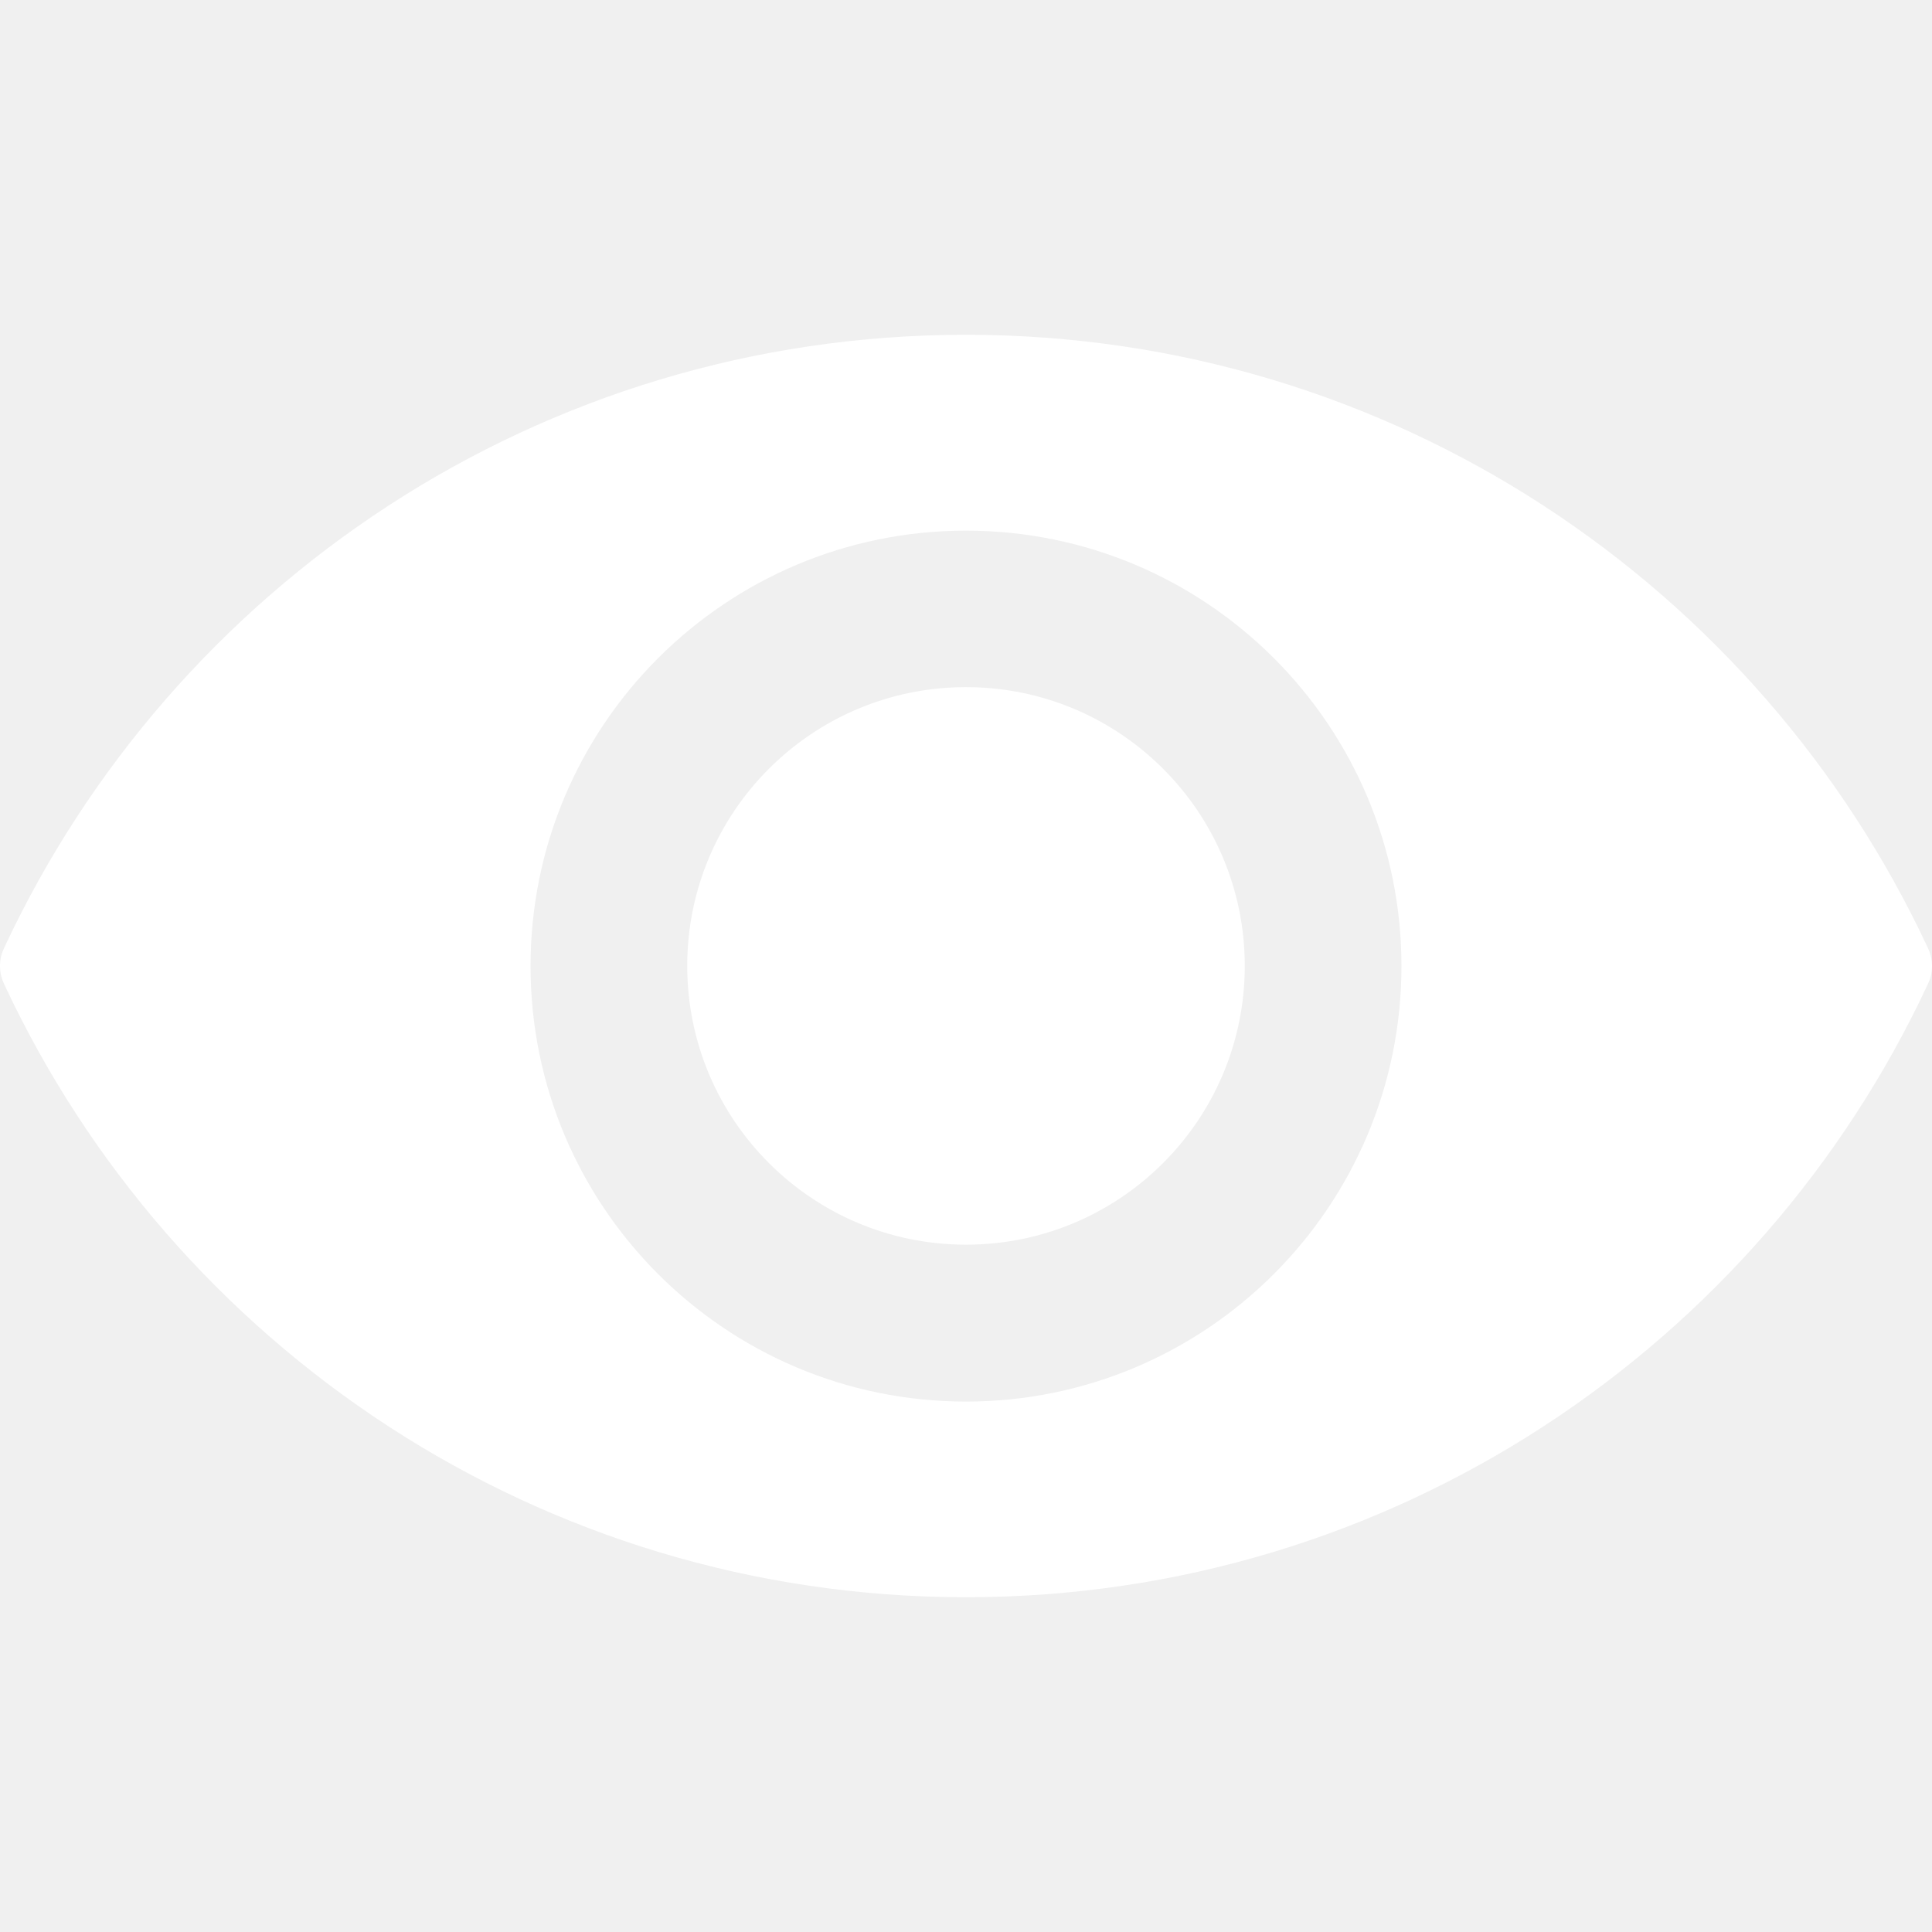
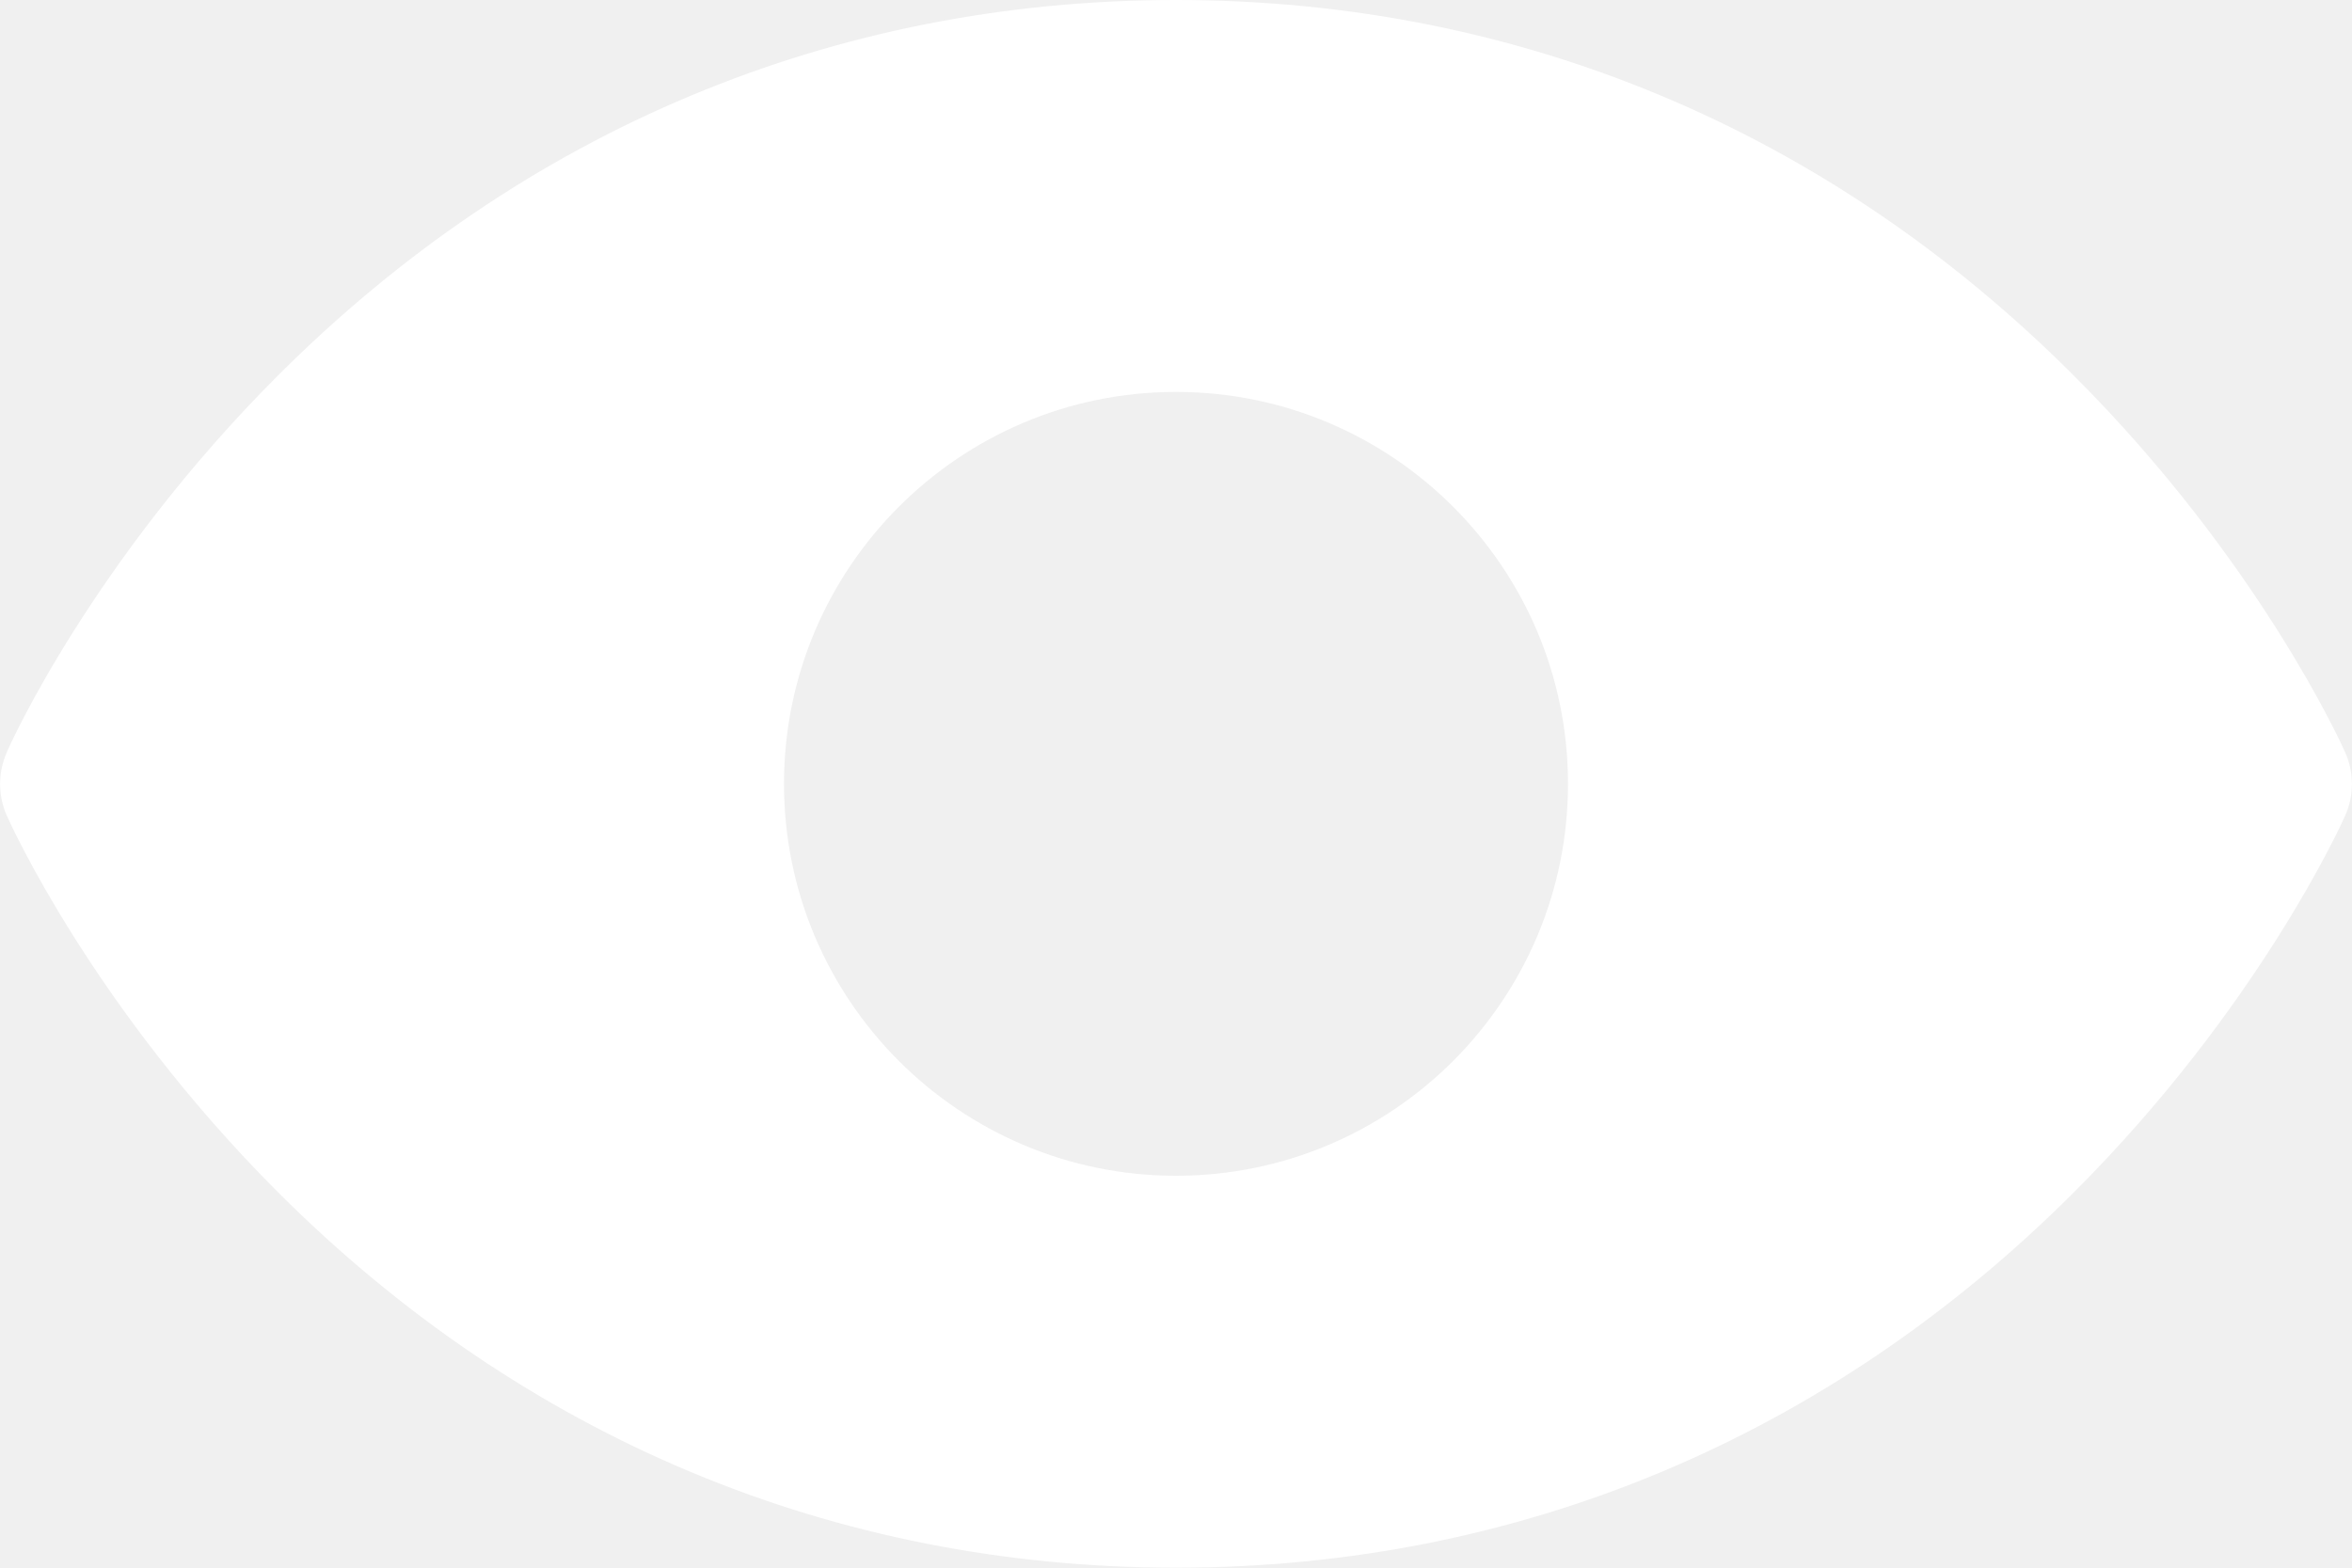
- <svg xmlns="http://www.w3.org/2000/svg" version="1.1" x="0" y="0" width="100" height="100" viewBox="0, 0, 100, 100">
-   <g id="Background">
-     <rect x="0" y="0" width="100" height="100" fill="#000000" fill-opacity="0" />
-   </g>
-   <g id="Layer_1">
-     <path d="M50,17.328 C27.943,17.328 8.934,30.33 0.201,49.093 C-0.067,49.662 -0.067,50.327 0.201,50.907 C8.934,69.669 27.944,82.672 50,82.672 C72.056,82.672 91.066,69.67 99.799,50.907 C100.067,50.338 100.067,49.673 99.799,49.093 C91.066,30.33 72.057,17.328 50,17.328 z M50,72.545 C37.545,72.545 27.461,62.45 27.461,50.005 C27.461,37.55 37.556,27.466 50,27.466 C62.455,27.466 72.539,37.561 72.539,50.005 C72.539,62.45 62.444,72.545 50,72.545 z M64.429,49.995 C64.429,42.026 57.969,35.566 50,35.566 C42.031,35.566 35.571,42.026 35.571,49.995 C35.571,57.964 42.031,64.424 50,64.424 C57.969,64.424 64.429,57.964 64.429,49.995 z" fill="#FFFFFF" />
+ <svg xmlns="http://www.w3.org/2000/svg" id="Layer_2" data-name="Layer 2" viewBox="0 0 75 50">
+   <defs>
+     <style>
+       .cls-1 {
+         fill: #fff;
+       }
+     </style>
+   </defs>
+   <g id="Icons">
+     <path id="watch" class="cls-1" d="M74.78,23.99c-.11-.25-2.76-6.12-8.64-12C58.3,4.14,48.4,0,37.5,0S16.7,4.14,8.86,11.98C2.97,17.87.31,23.75.22,23.99c-.29.65-.29,1.38,0,2.03.11.25,2.76,6.12,8.64,12,7.84,7.84,17.74,11.98,28.64,11.98s20.8-4.14,28.64-11.98c5.88-5.88,8.53-11.75,8.64-12,.29-.65.29-1.38,0-2.03ZM37.5,37.5c-6.9,0-12.5-5.6-12.5-12.5s5.6-12.5,12.5-12.5,12.5,5.6,12.5,12.5-5.6,12.5-12.5,12.5Z" />
  </g>
</svg>
